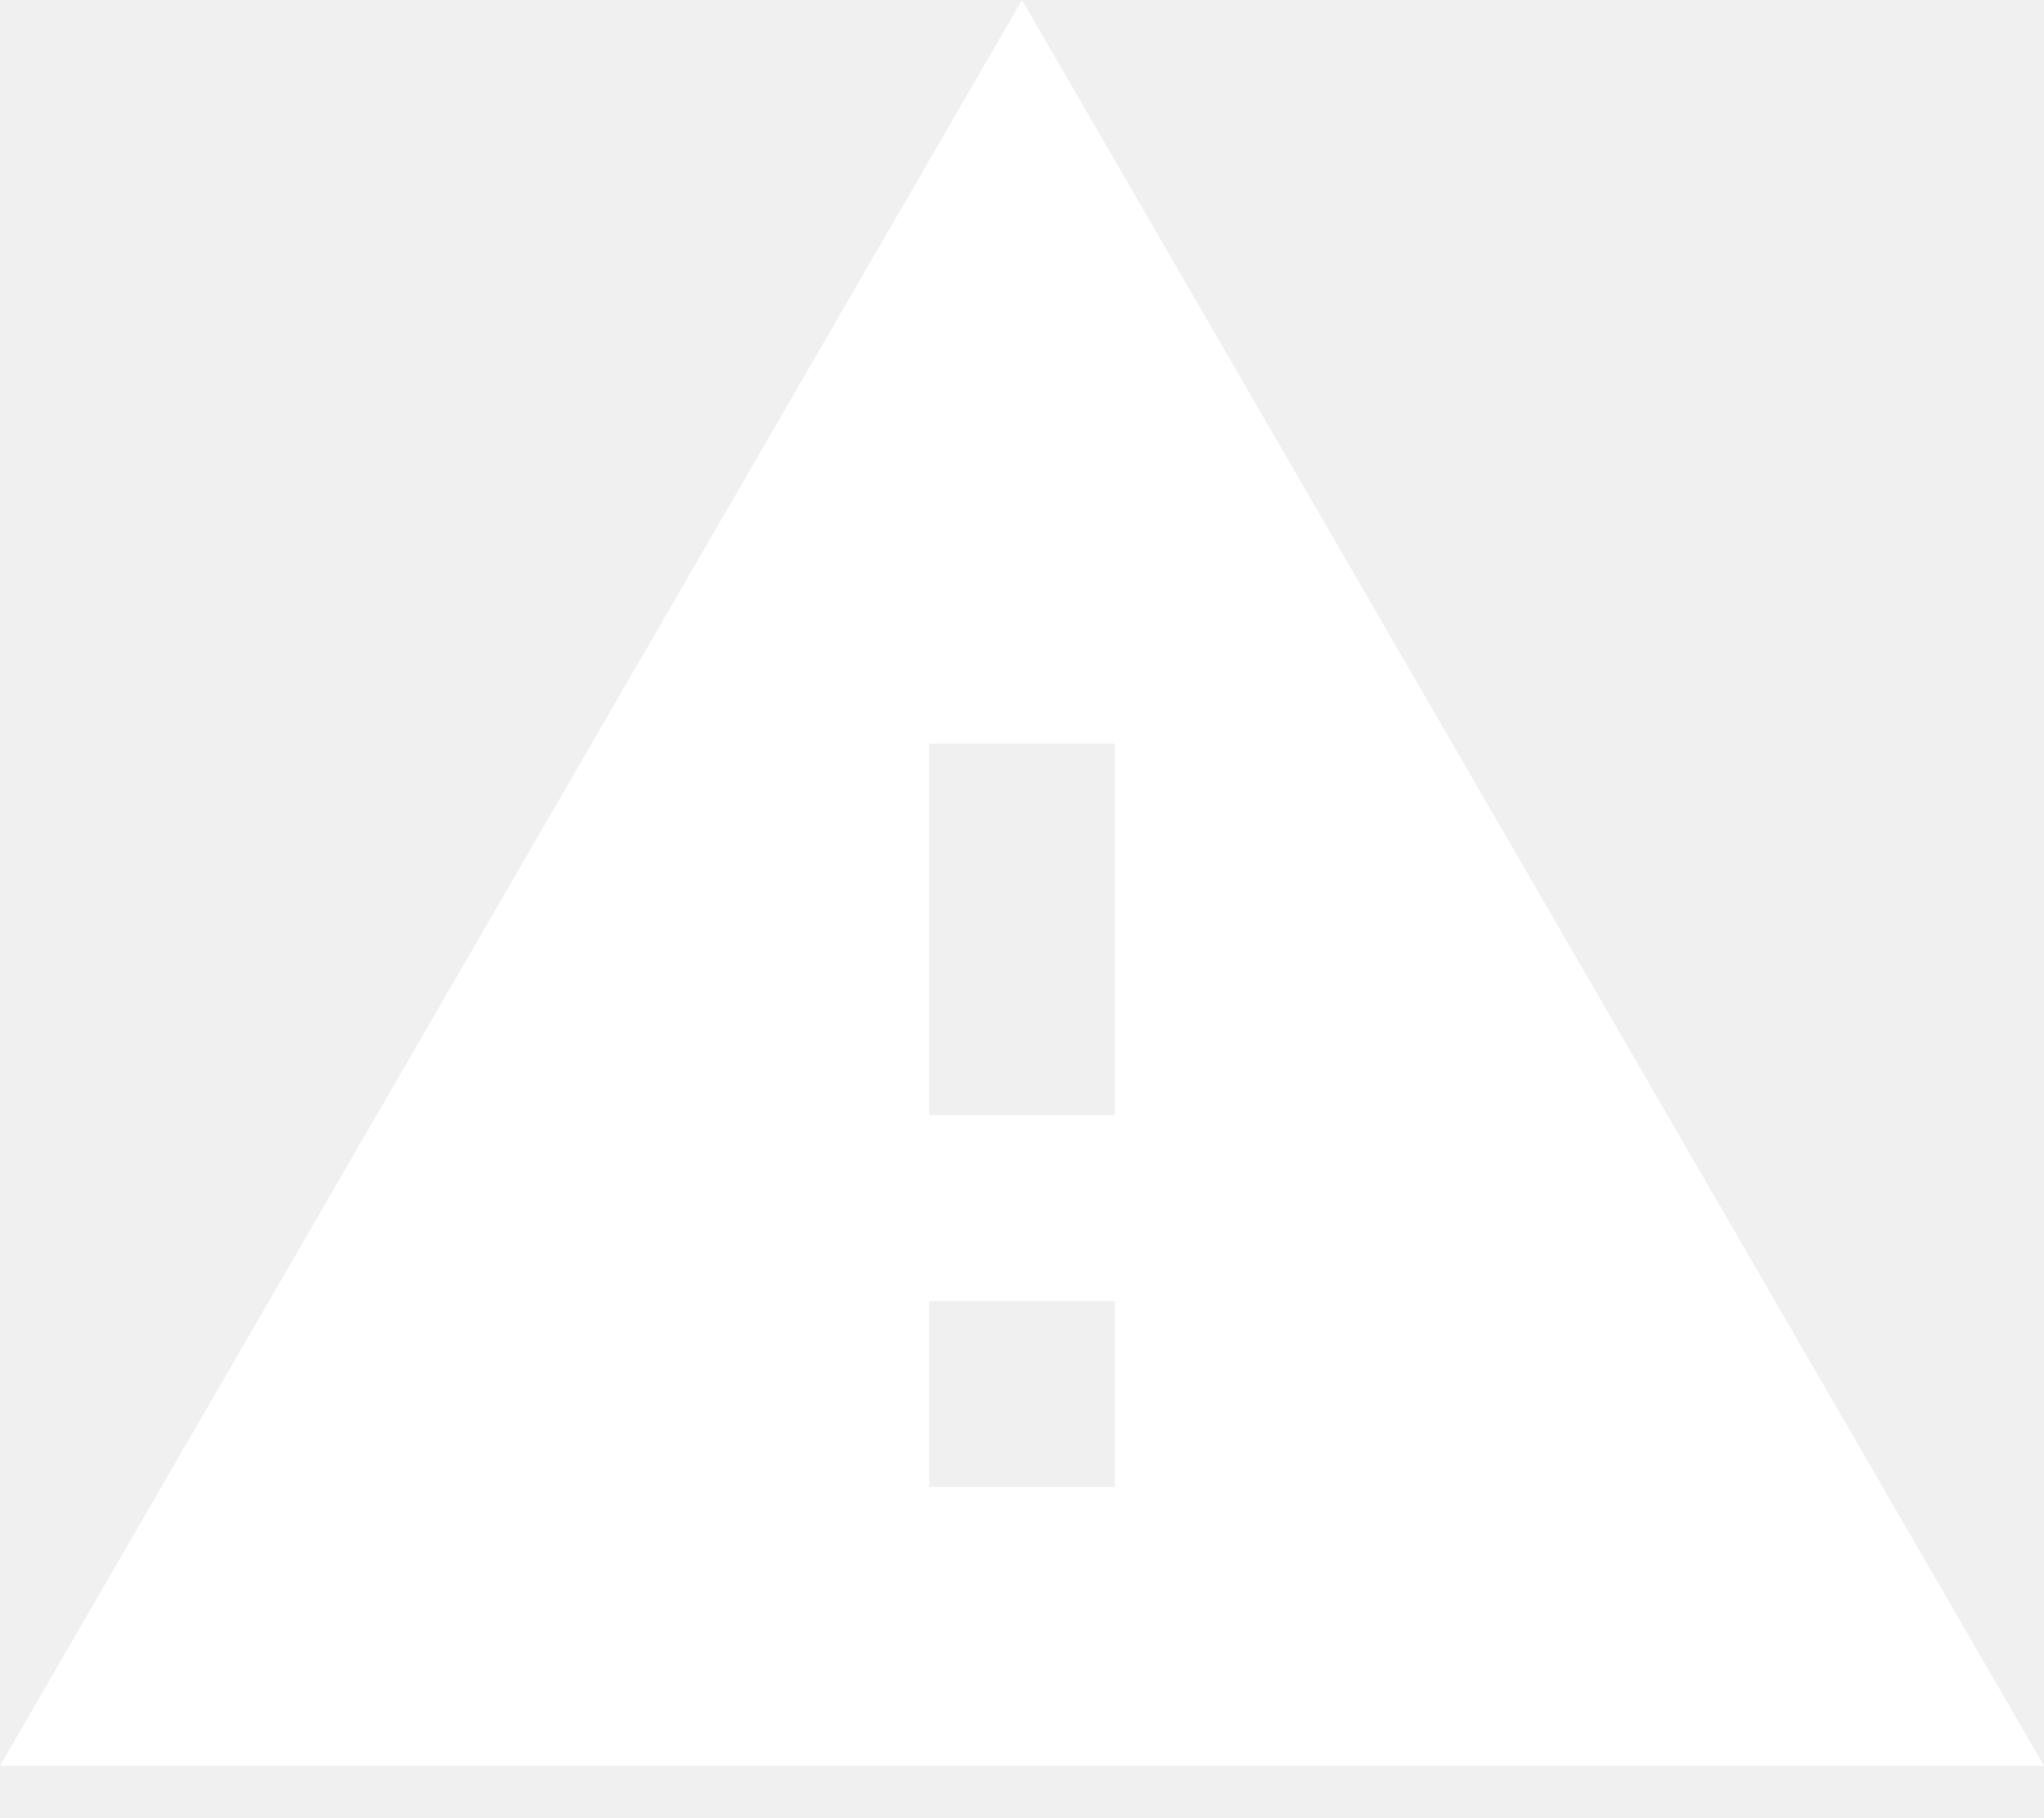
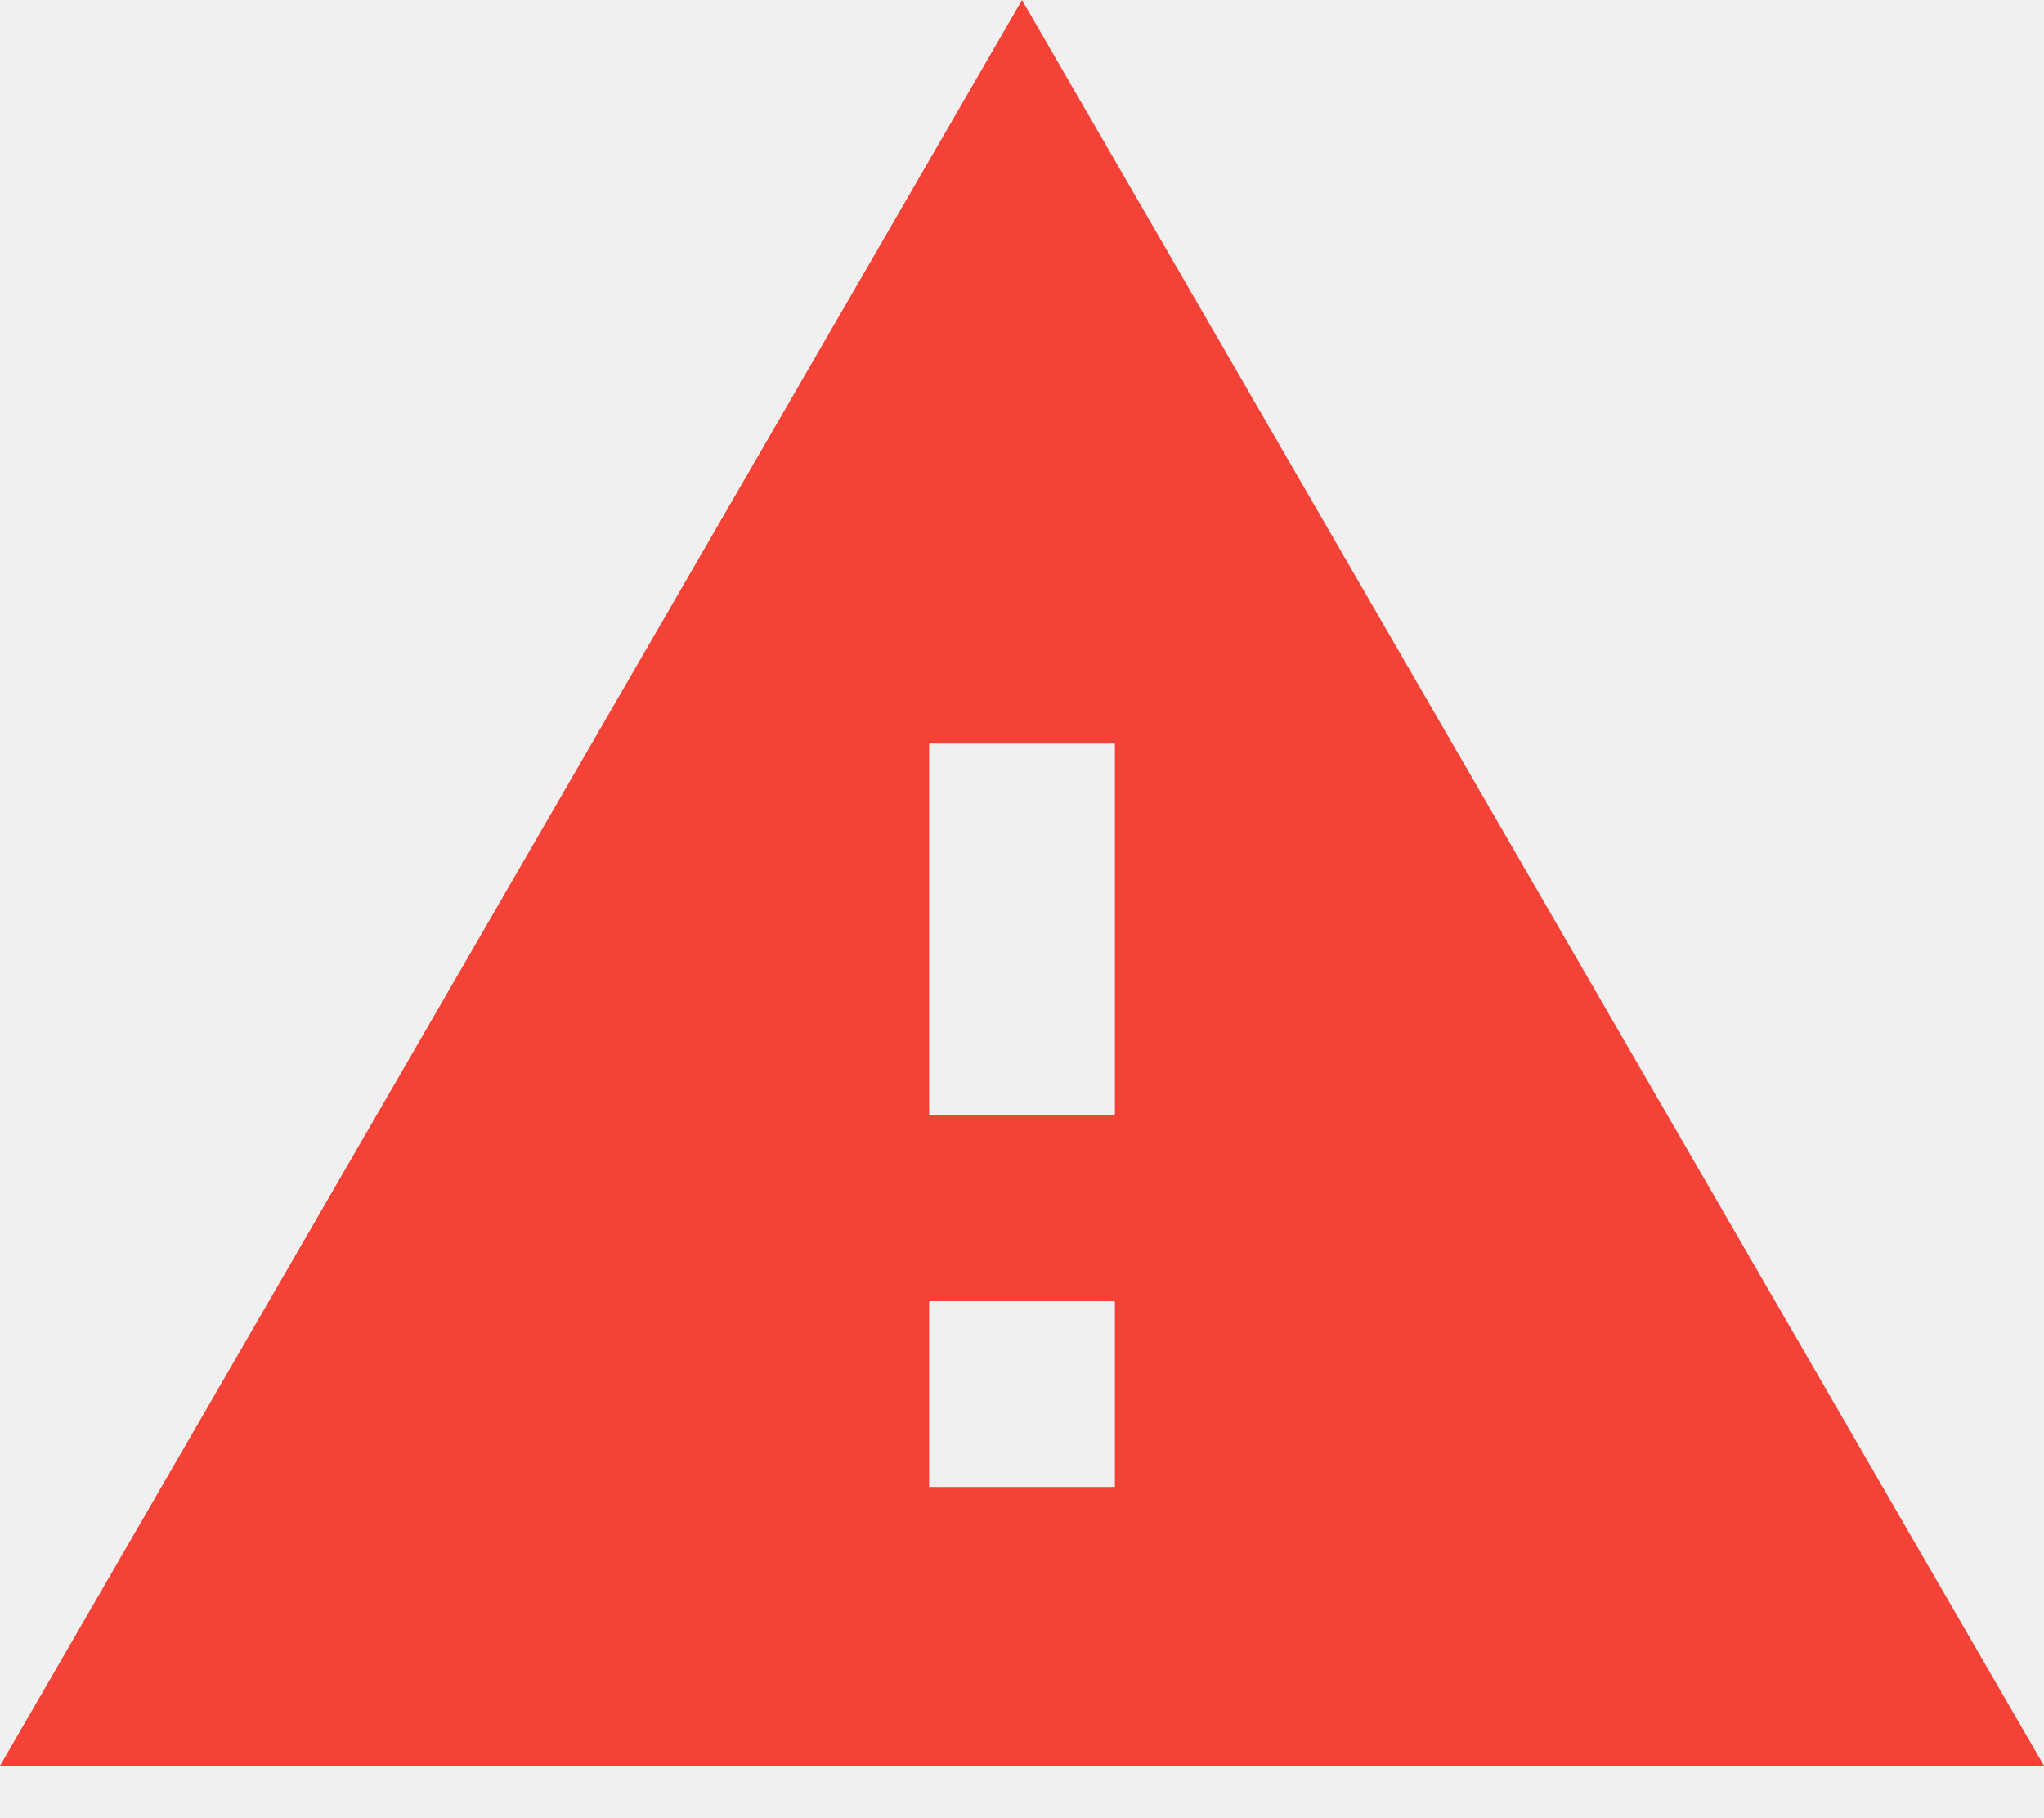
- <svg xmlns="http://www.w3.org/2000/svg" width="18" height="16" fill="none">
-   <path fill-rule="evenodd" clip-rule="evenodd" d="M0 15.546h18L9 0 0 15.546zm9.818-2.455H8.182v-1.636h1.636v1.636zm0-3.273H8.182V6.546h1.636v3.272z" fill="#fff" />
+ <svg xmlns="http://www.w3.org/2000/svg" width="18" height="16" fill="#F44336">
+   <path fill-rule="evenodd" clip-rule="evenodd" d="M0 15.546h18L9 0 0 15.546zm9.818-2.455H8.182v-1.636h1.636v1.636zm0-3.273H8.182V6.546h1.636v3.272z" />
</svg>
